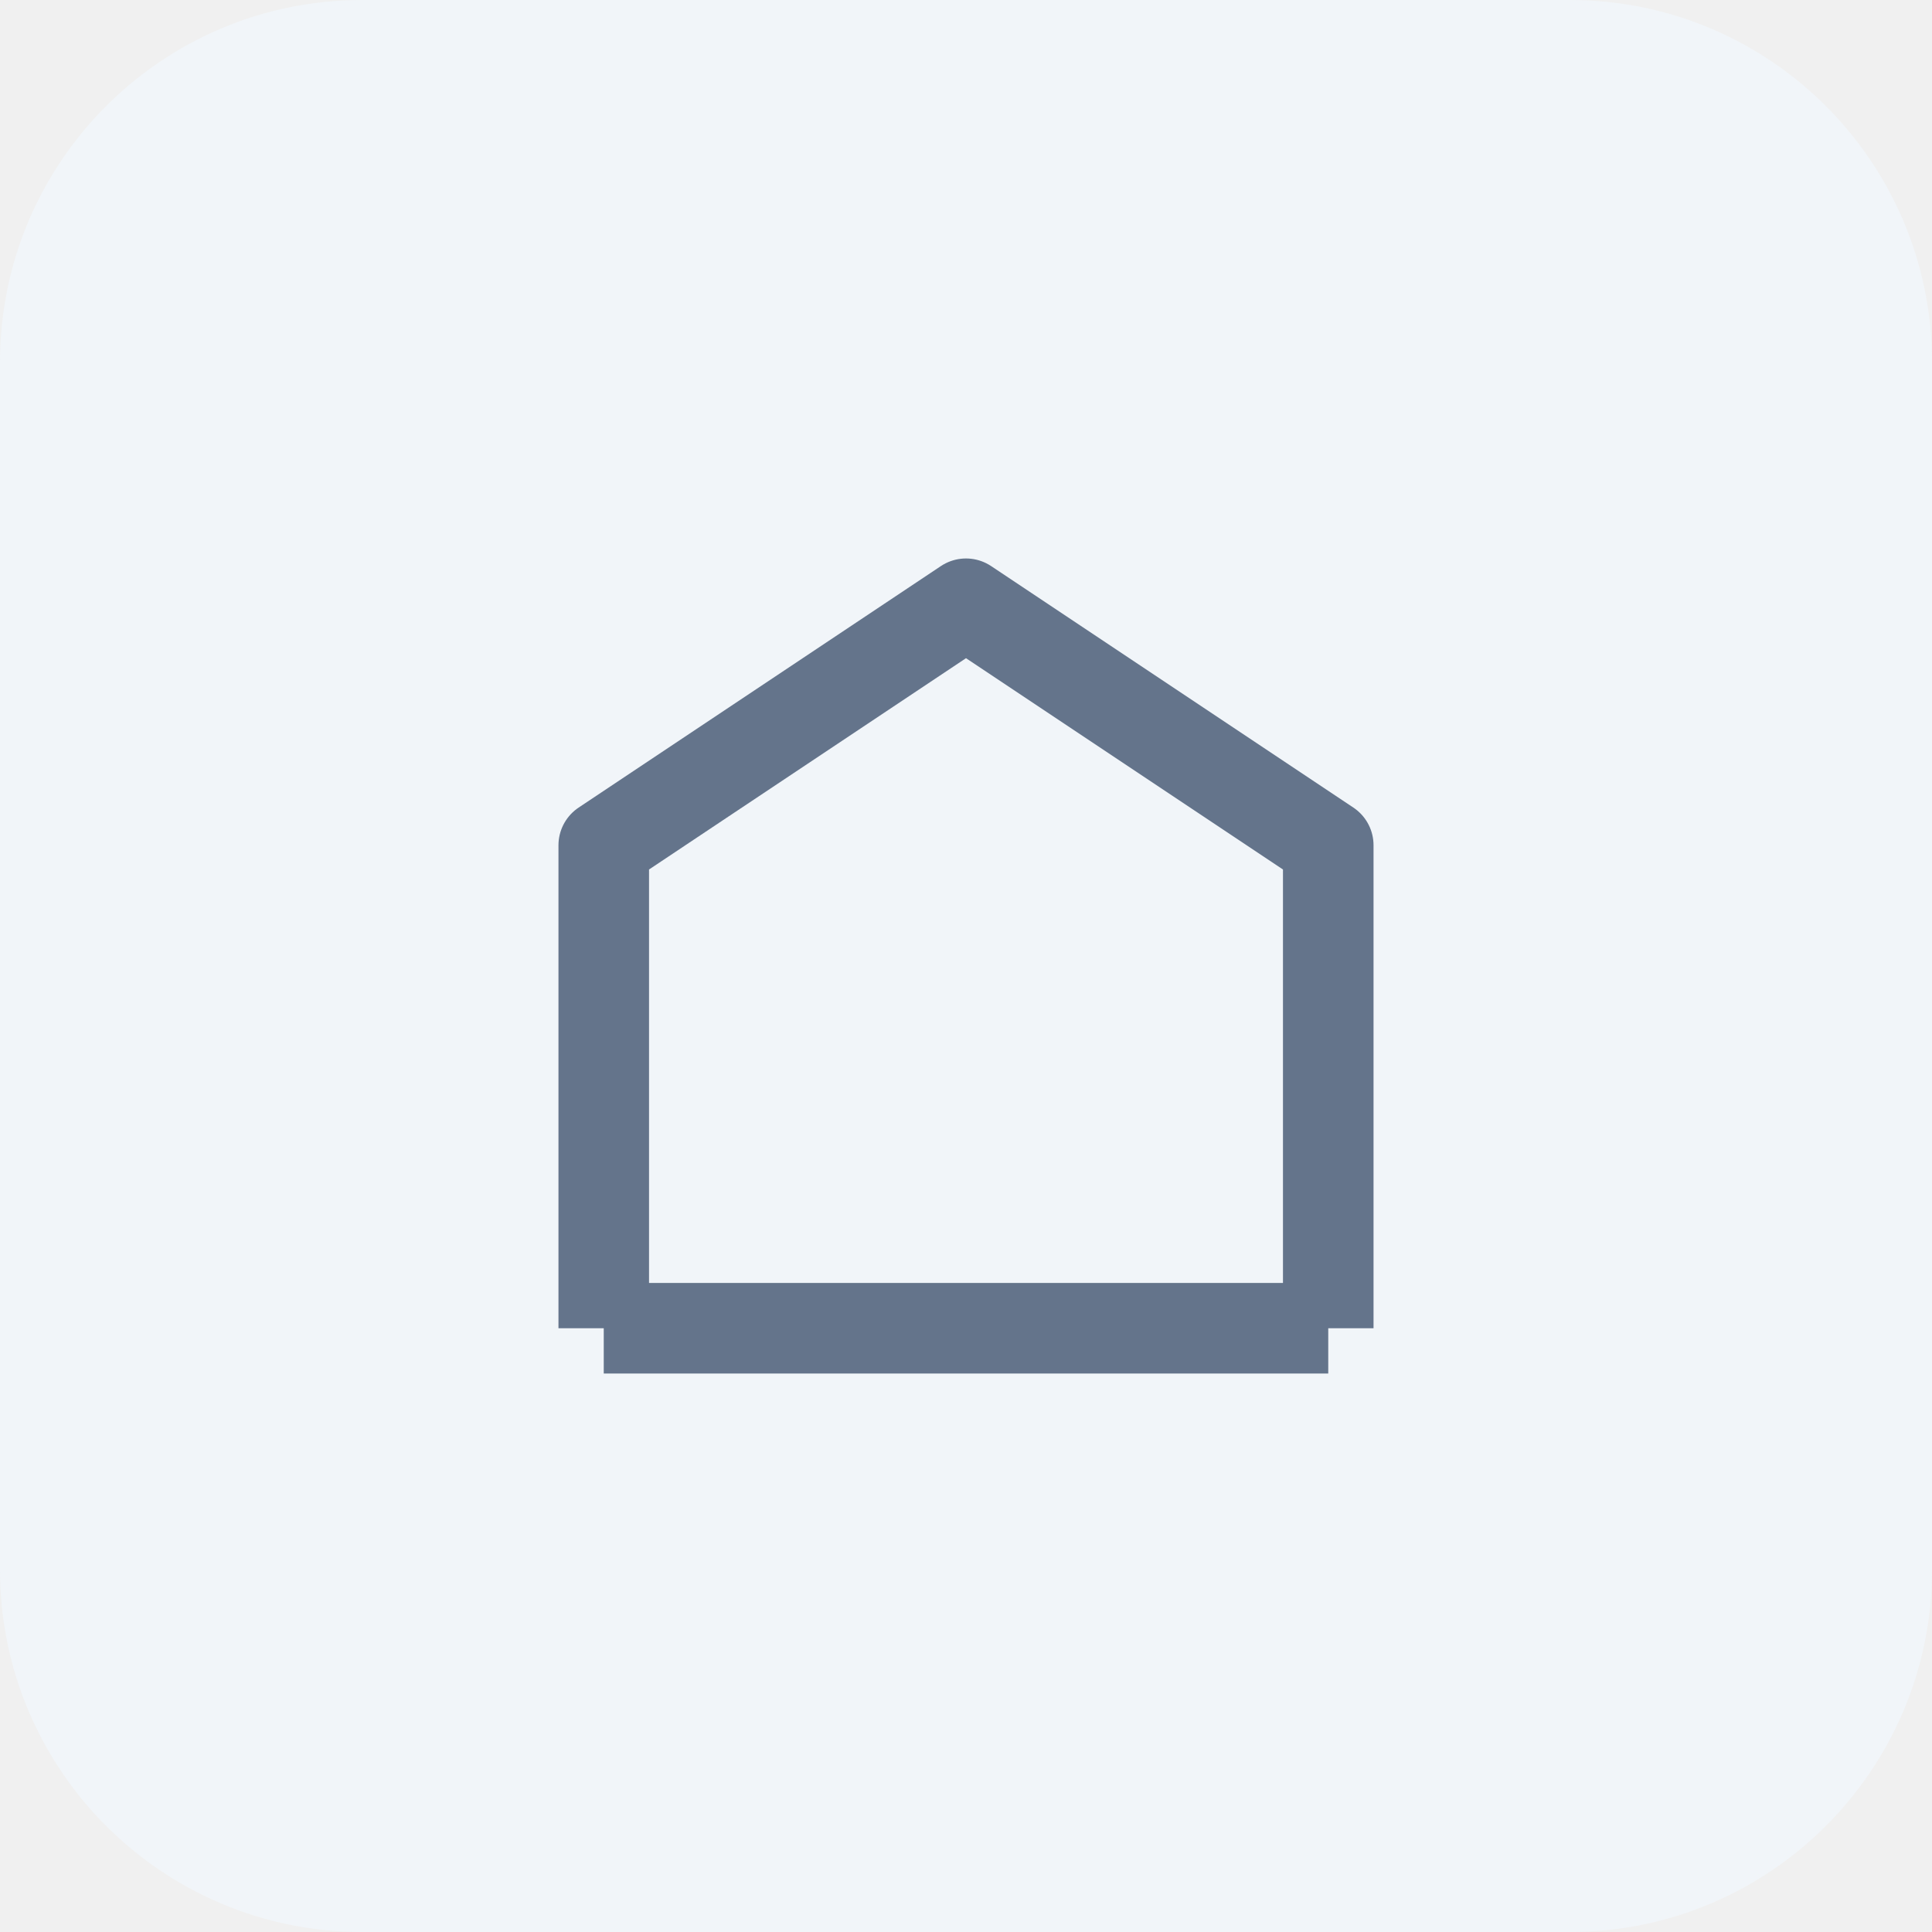
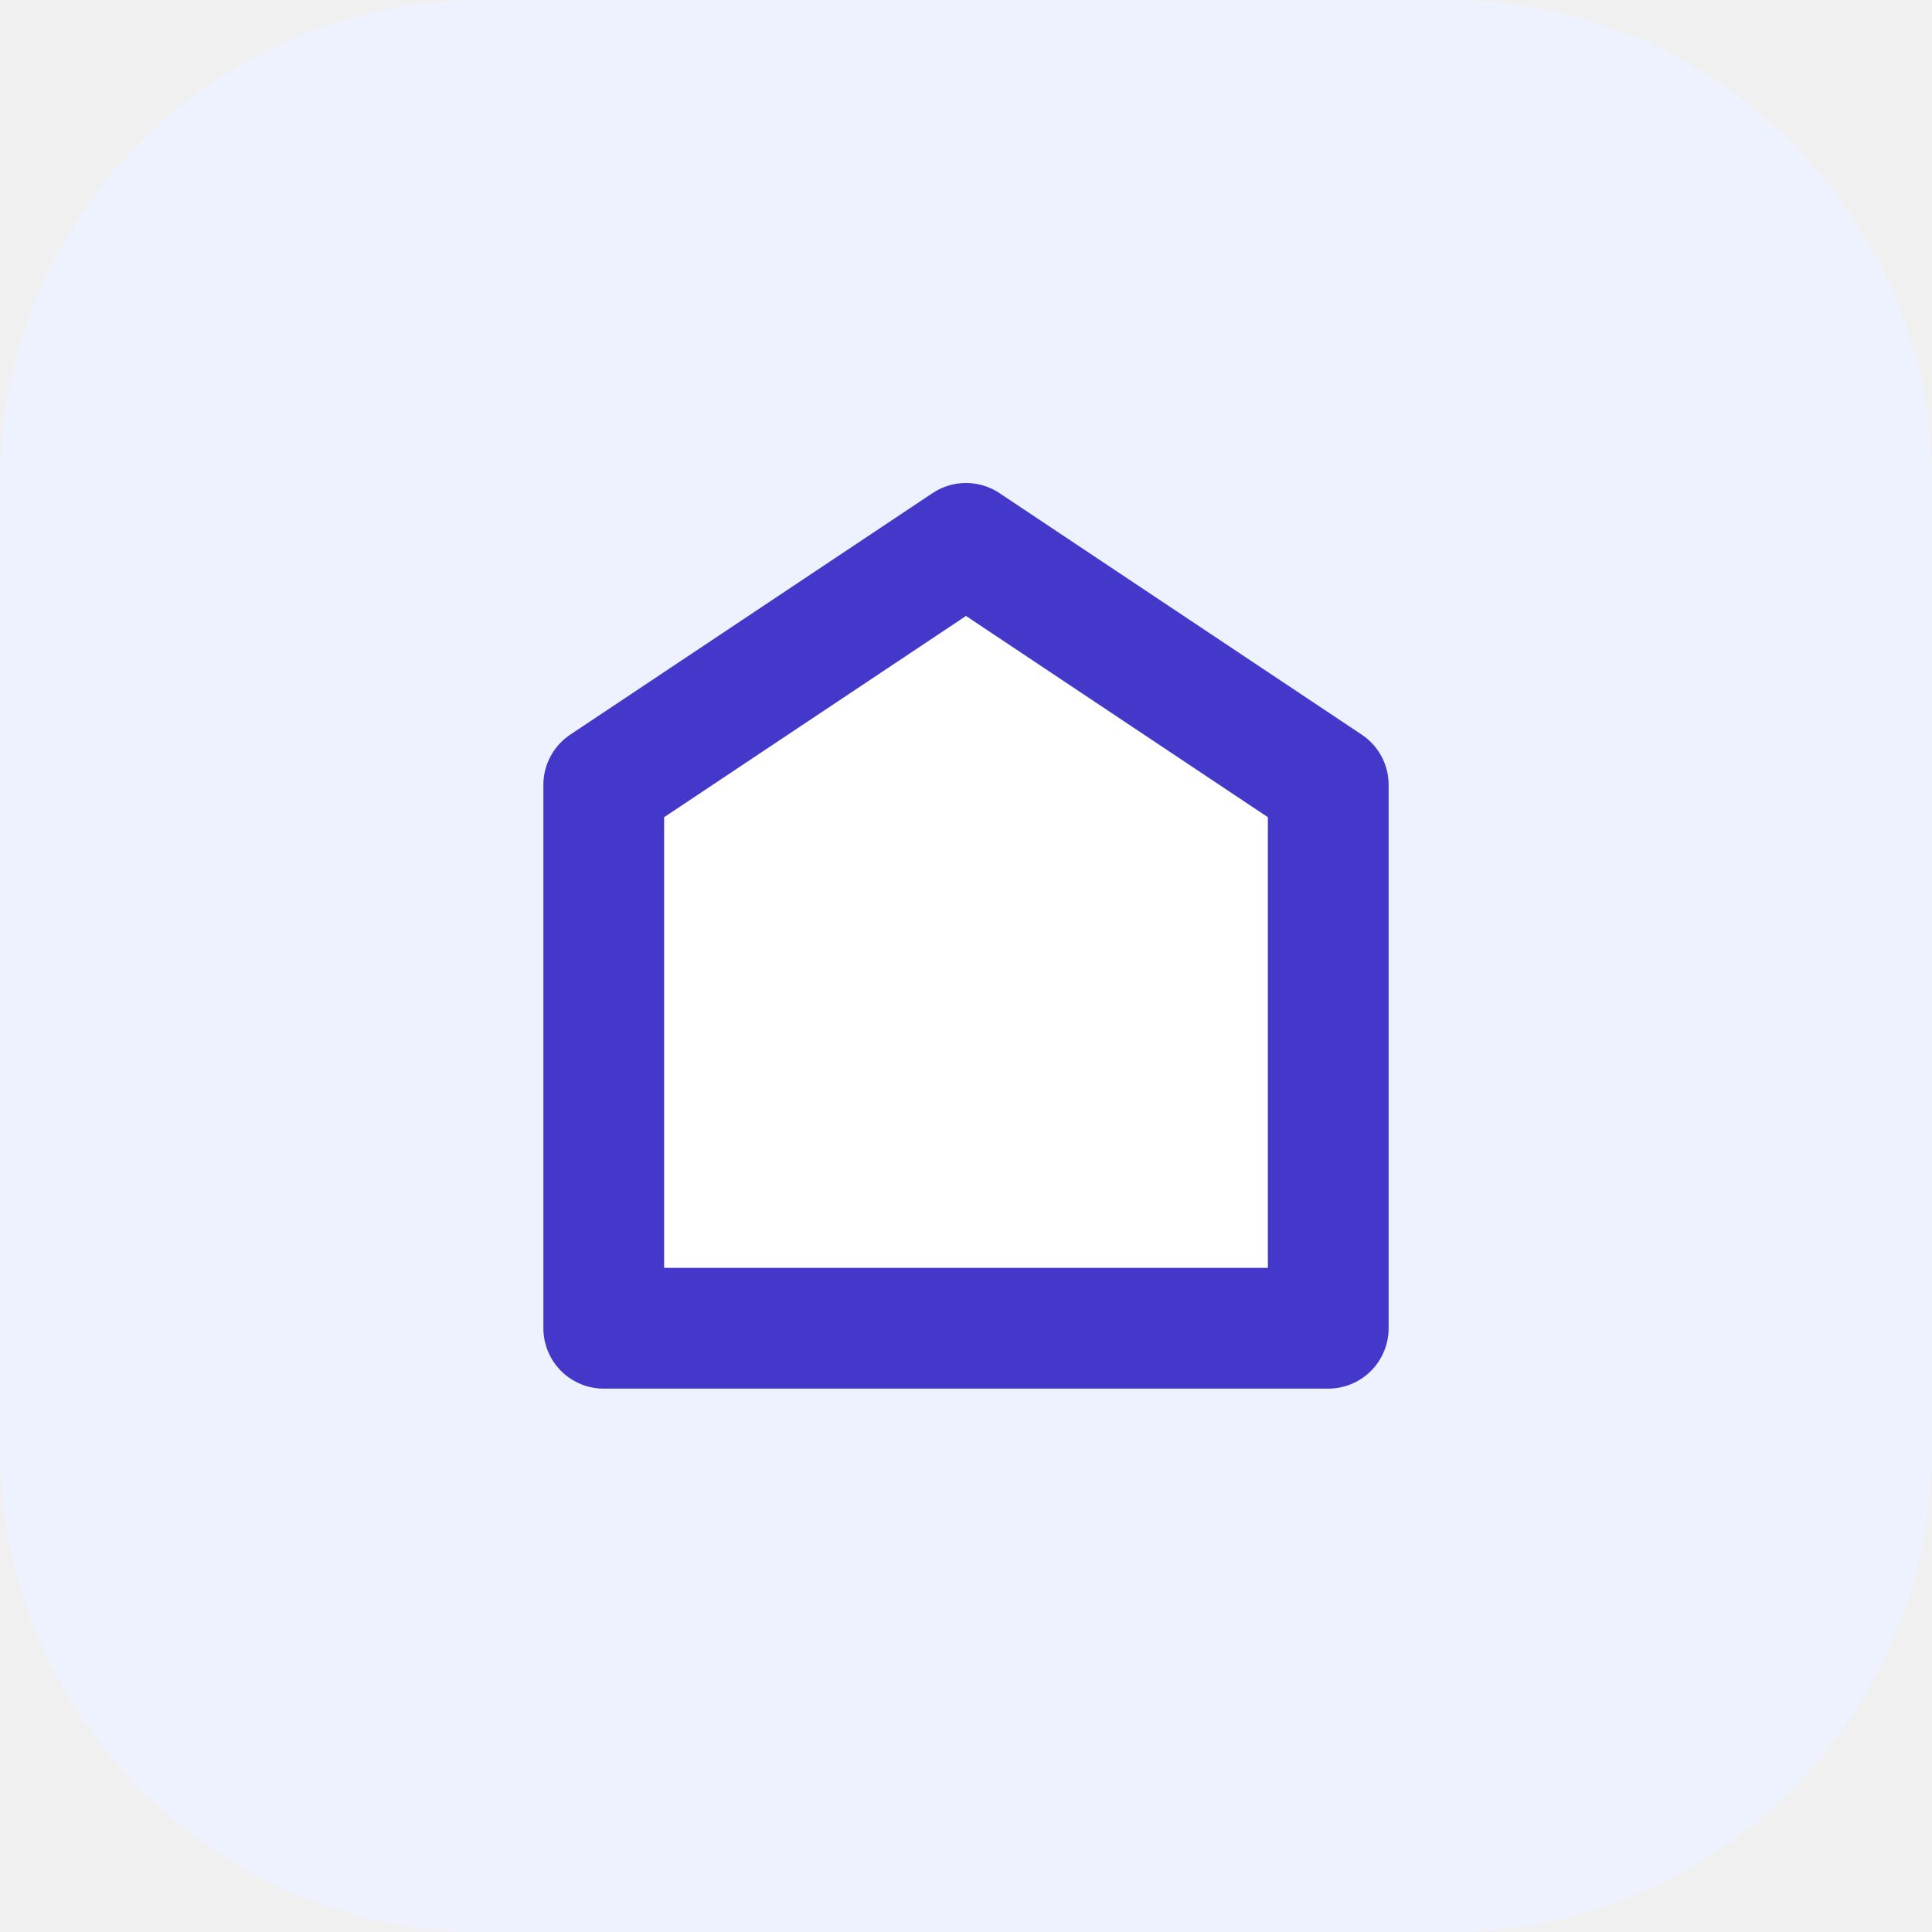
<svg xmlns="http://www.w3.org/2000/svg" viewBox="0 0 32 32" aria-hidden="true">
-   <rect width="32" height="32" rx="6" fill="#F1F5F9" />
-   <path d="M10 22V14l6-4 6 4v8M10 22h12" stroke="#64748B" stroke-width="1.5" stroke-linejoin="round" fill="none" />
+   <rect width="32" height="32" rx="8" fill="#EEF2FF" />
+   <path d="M10 22V13l6-4 6 4v9H10z" fill="#fff" stroke="#4338CA" stroke-width="2" stroke-linejoin="round" />
</svg>
